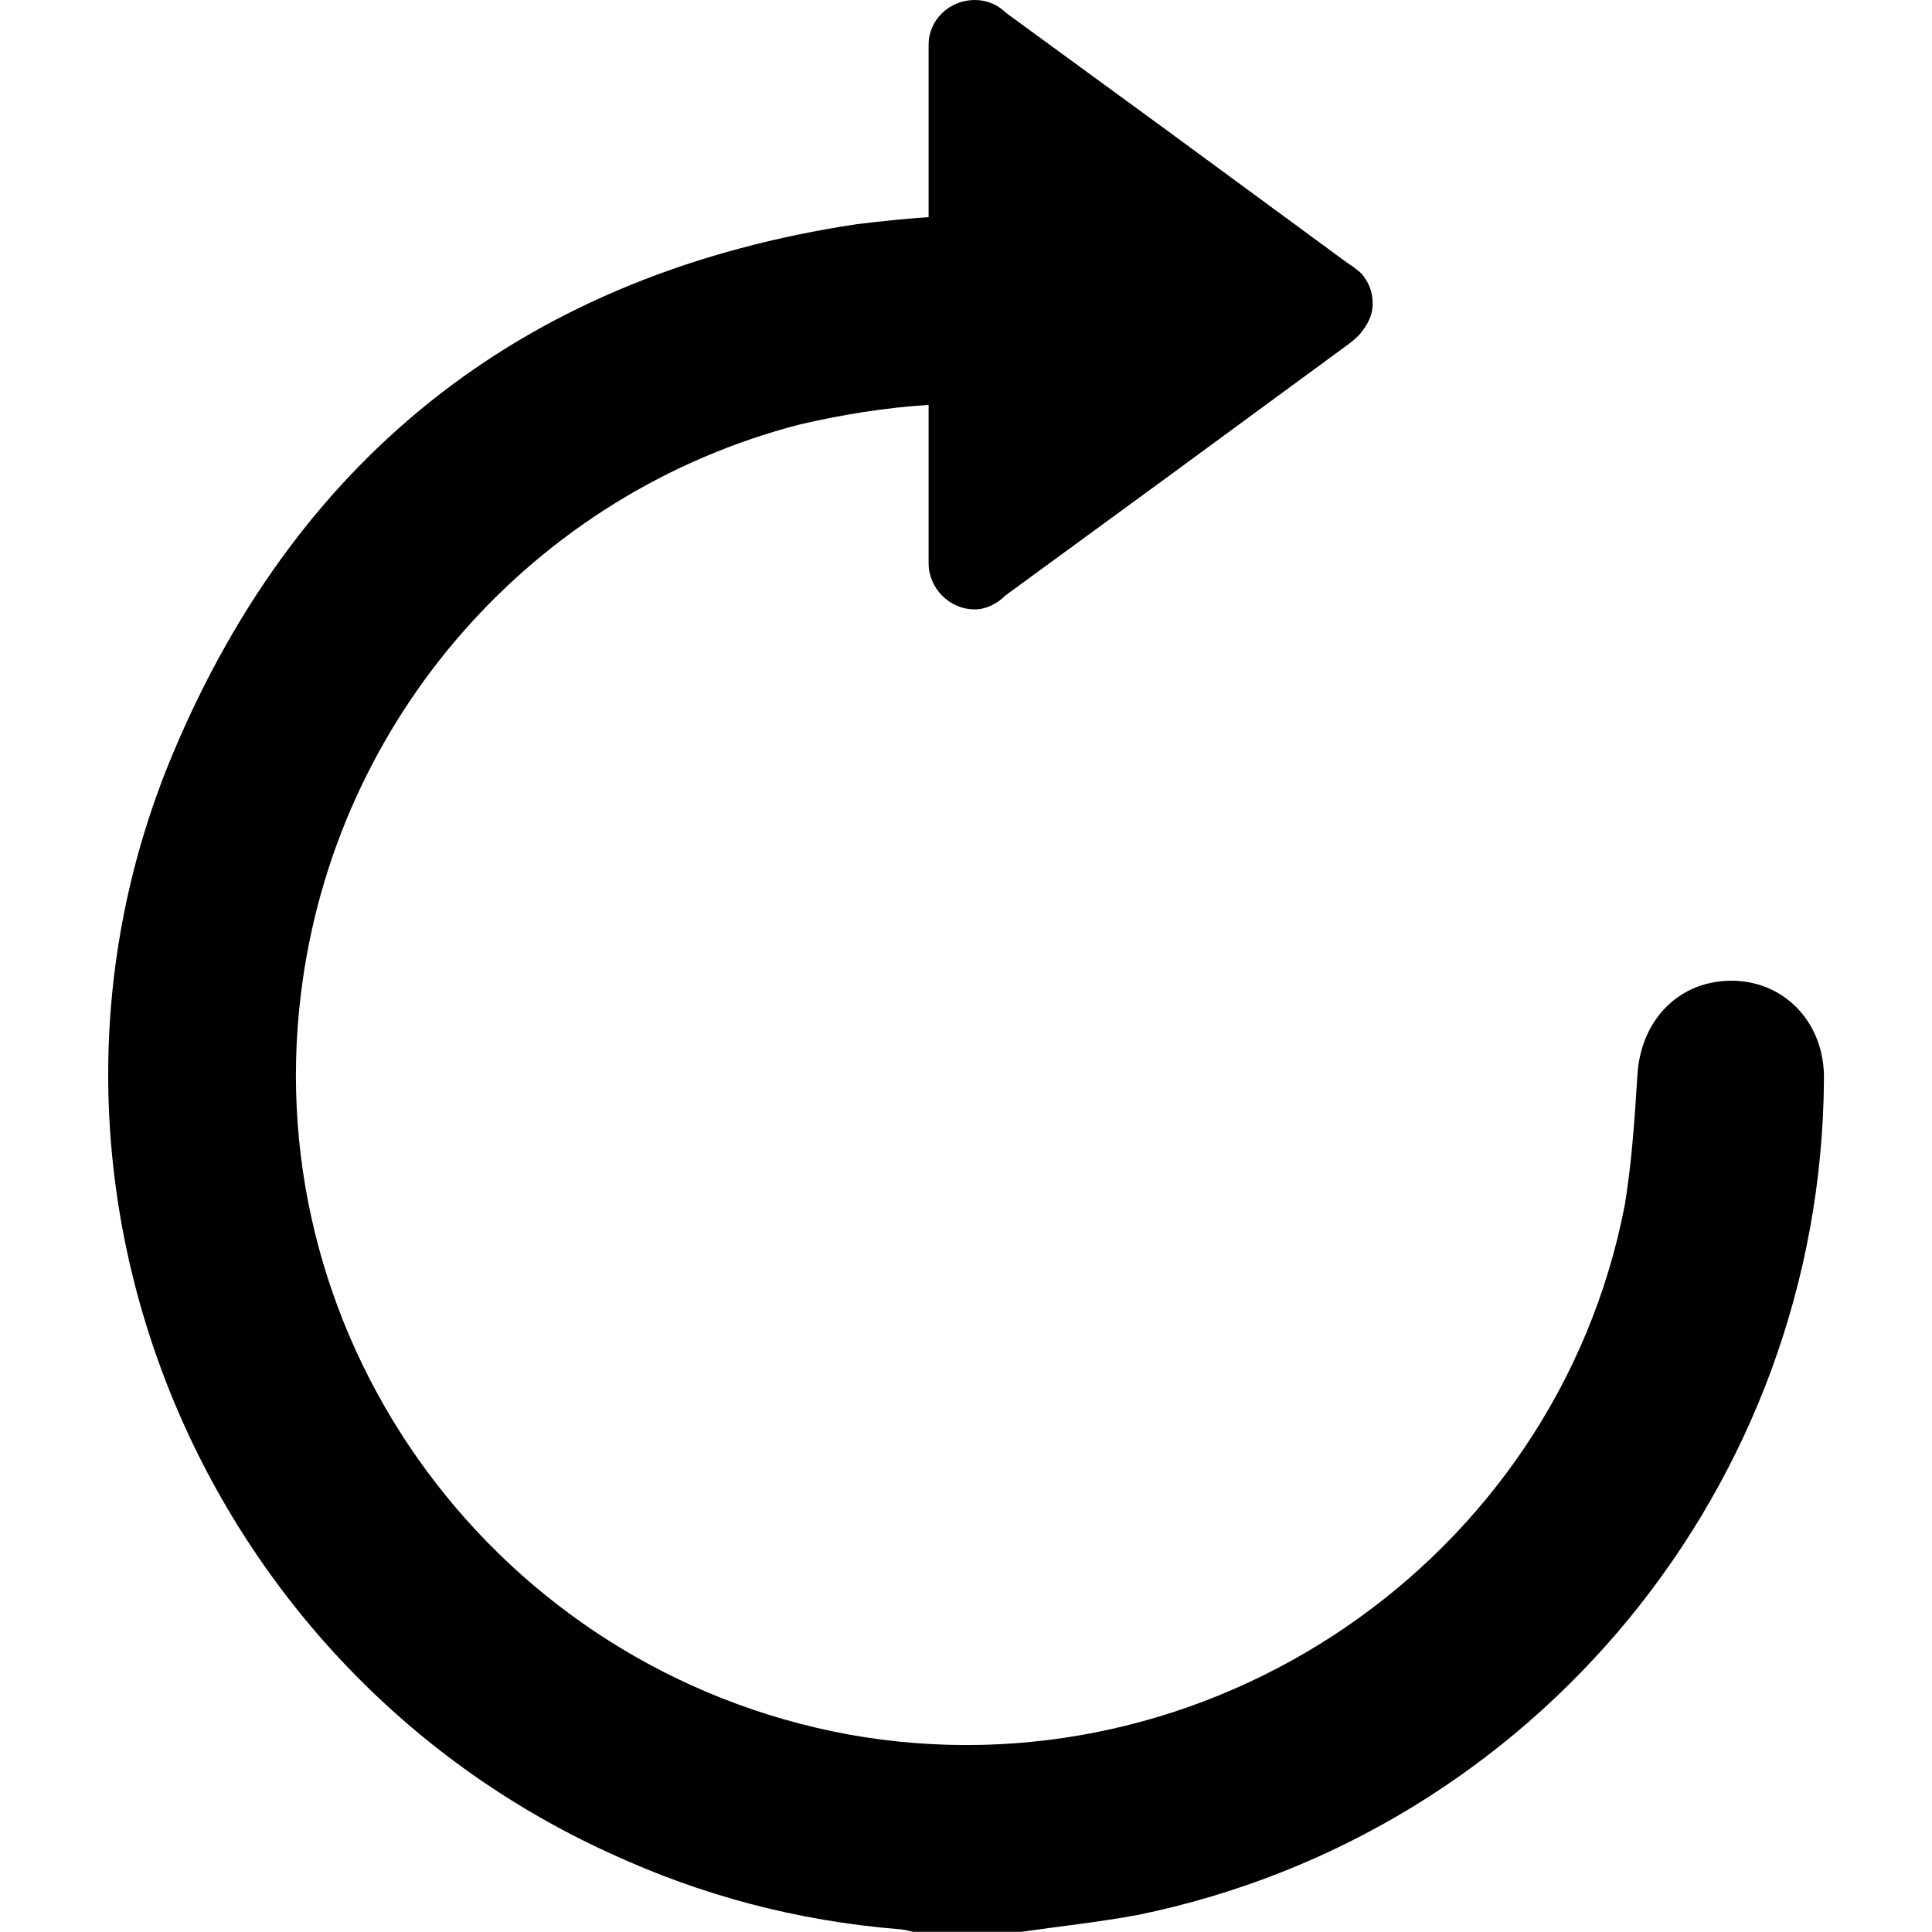
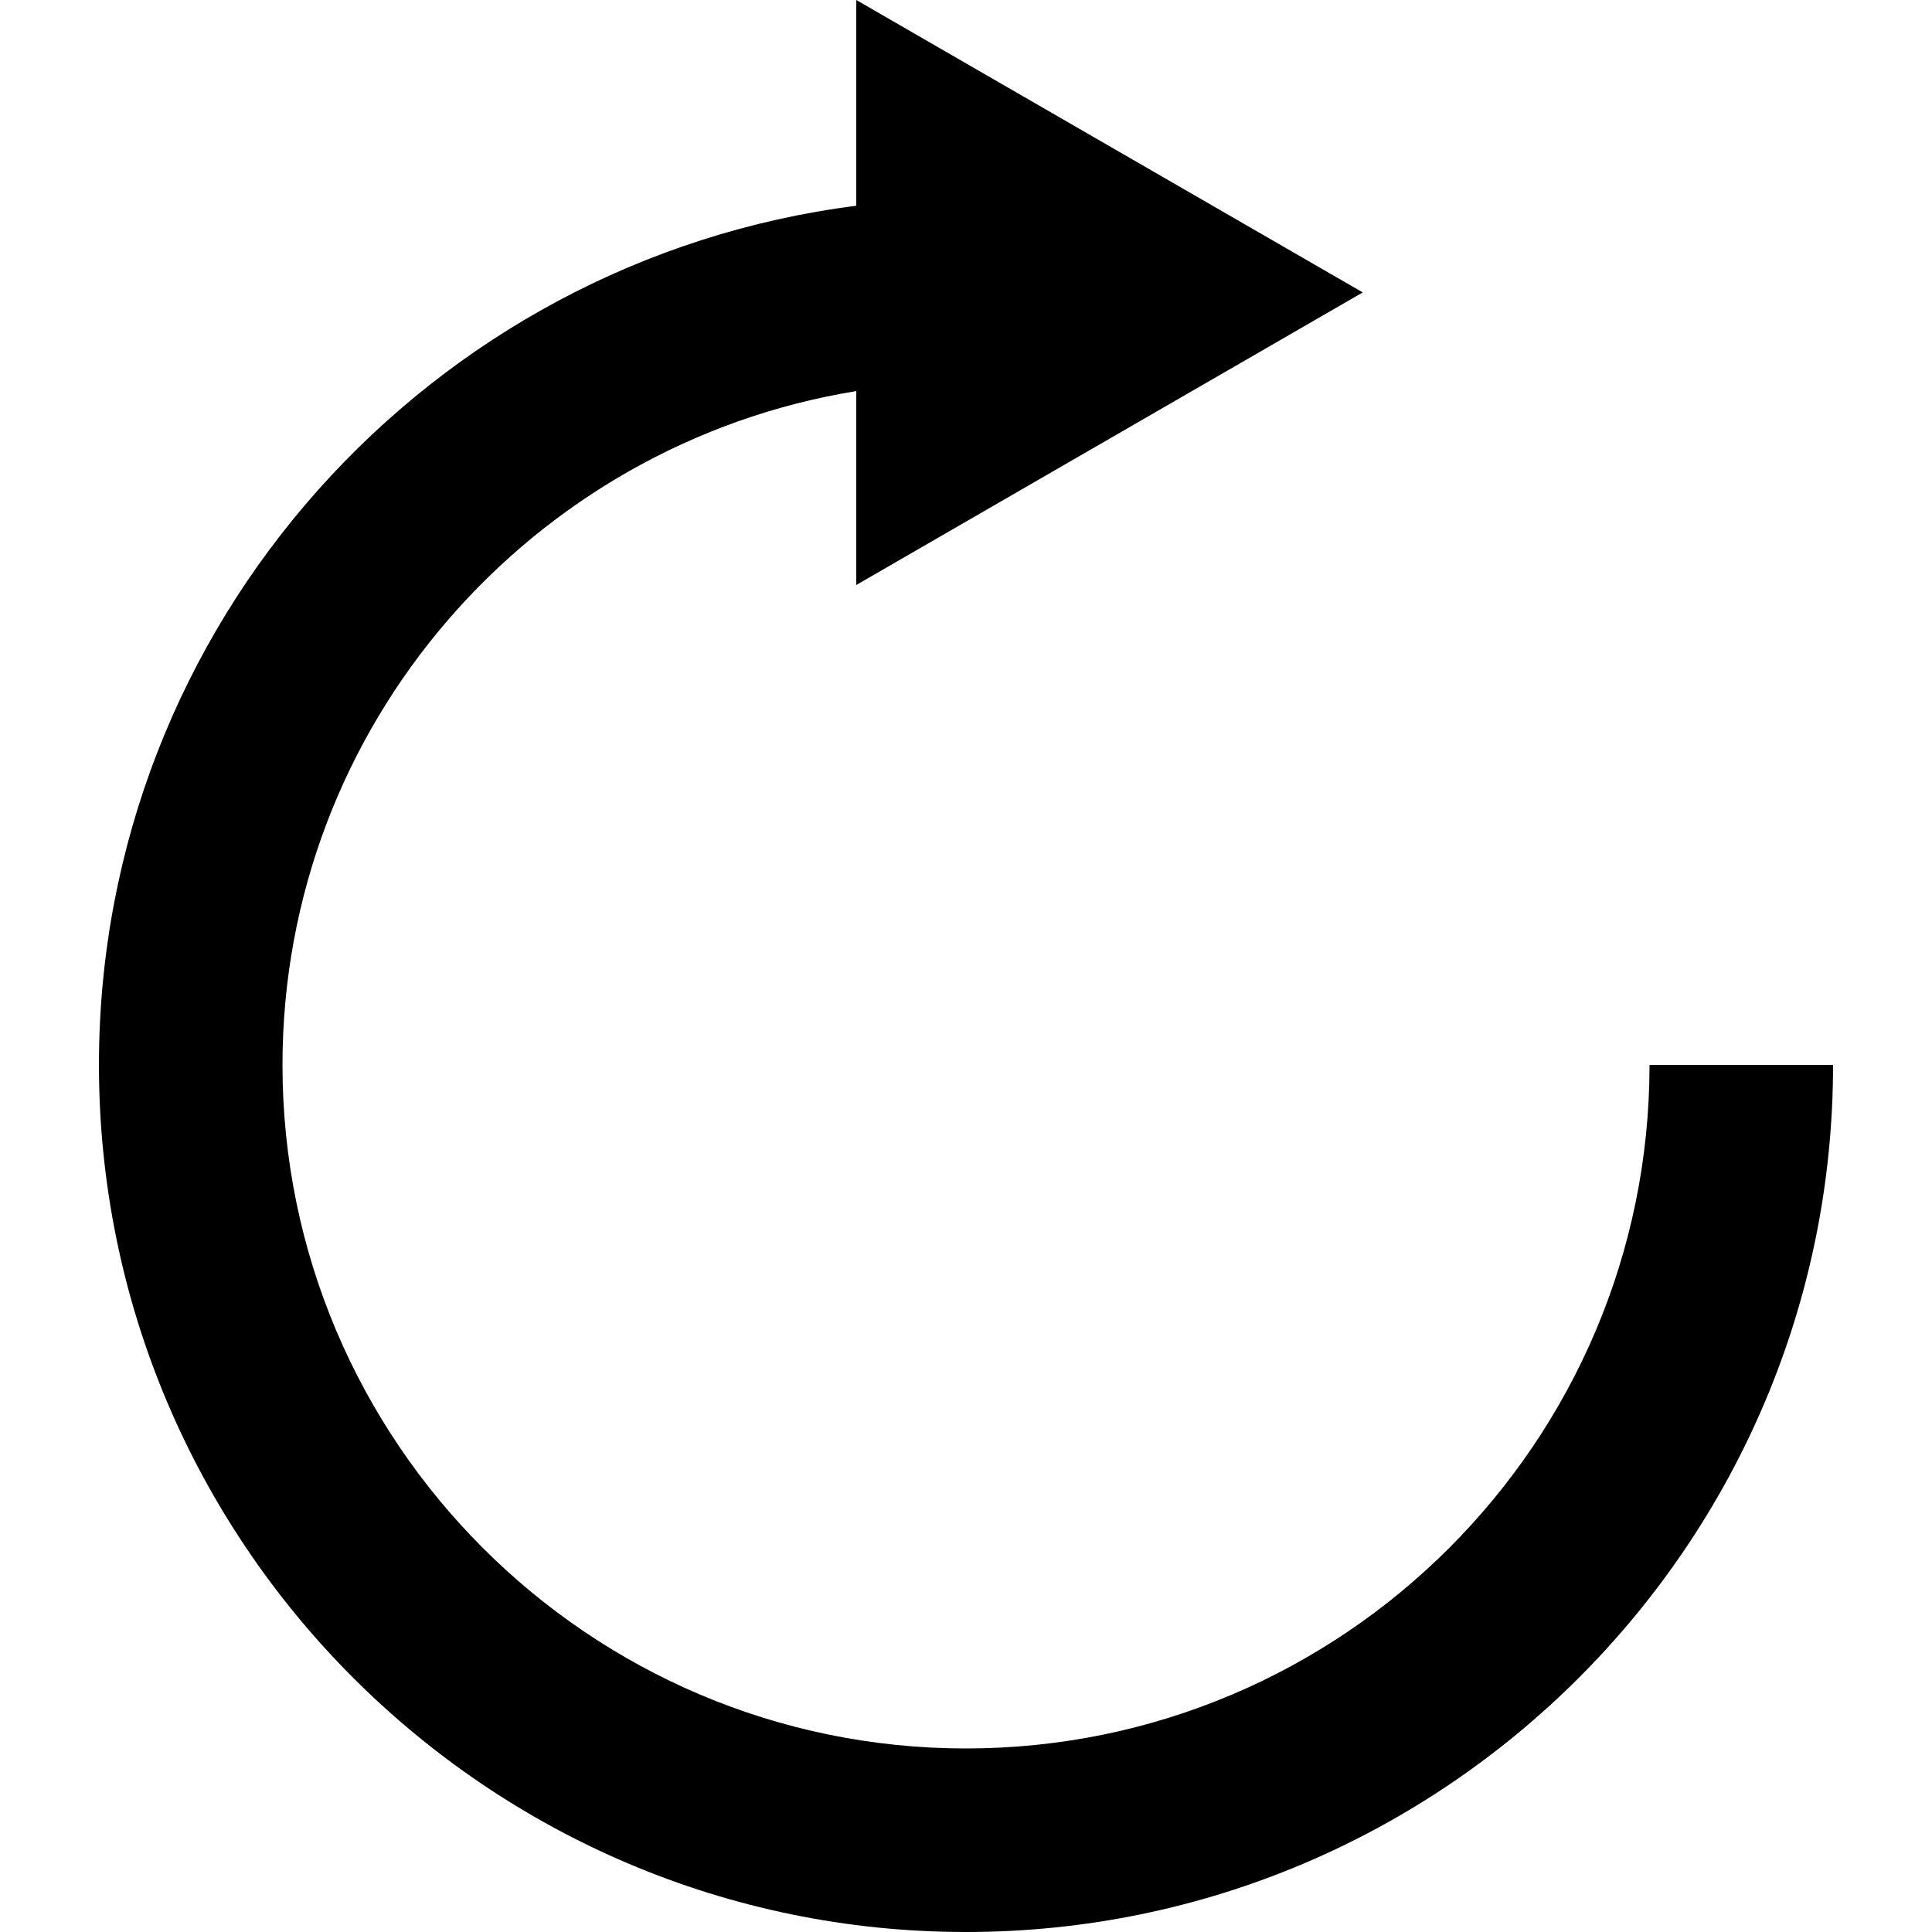
<svg xmlns="http://www.w3.org/2000/svg" version="1.1" id="refresh" x="0px" y="0px" viewBox="0 0 14 14" style="enable-background:new 0 0 14 14;" xml:space="preserve">
-   <path d="M12.566,7.107c-0.396-0.01-0.68,0.284-0.701,0.69  c-0.02,0.315-0.041,0.629-0.091,0.934c-0.497,2.579-3.025,4.305-5.624,3.838  C3.612,12.102,1.866,9.746,2.181,7.198c0.244-1.99,1.685-3.624,3.614-4.122  C6.099,3.005,6.414,2.954,6.729,2.934v1.147c0,0.183,0.152,0.335,0.335,0.335  c0.081,0,0.162-0.041,0.223-0.102l1.167-0.853l1.3-0.954  c0.03-0.02,0.066-0.051,0.096-0.081C9.901,2.365,9.947,2.294,9.947,2.203  c0-0.091-0.029-0.157-0.079-0.218c-0.03-0.03-0.083-0.066-0.113-0.086  L8.455,0.944L7.287,0.091C7.226,0.03,7.145,0,7.064,0  C6.881,0,6.729,0.142,6.729,0.325v1.249C6.556,1.584,6.384,1.604,6.211,1.624  c-2.355,0.355-4.03,1.634-4.954,3.827c-1.289,3.056,0.152,6.609,3.167,7.98  c0.66,0.305,1.35,0.487,2.081,0.548c0.03,0,0.071,0.01,0.112,0.02  c0.264,0,0.518,0,0.782,0c0.284-0.041,0.569-0.071,0.843-0.122  c2.883-0.589,4.954-3.117,4.975-6.051C13.226,7.421,12.942,7.117,12.566,7.107z" />
+   <style type="text/css">
+ 	.st0{display:none;}
+ </style>
+   <path class="st0" d="M12.566,7.107c-0.396-0.01-0.68,0.284-0.701,0.69  c-0.02,0.315-0.041,0.629-0.091,0.934c-0.497,2.579-3.025,4.305-5.624,3.838  C3.612,12.102,1.866,9.746,2.181,7.198c0.244-1.99,1.685-3.624,3.614-4.122  C6.099,3.005,6.414,2.954,6.729,2.934v1.147c0,0.183,0.152,0.335,0.335,0.335  c0.081,0,0.162-0.041,0.223-0.102l1.167-0.853l1.3-0.954  c0.03-0.02,0.066-0.051,0.096-0.081C9.901,2.365,9.947,2.294,9.947,2.203  c0-0.091-0.029-0.157-0.079-0.218c-0.03-0.03-0.083-0.066-0.113-0.086  L8.455,0.944L7.287,0.091C7.226,0.03,7.145,0,7.064,0  C6.881,0,6.729,0.142,6.729,0.325v1.249C6.556,1.584,6.384,1.604,6.211,1.624  c-2.355,0.355-4.03,1.634-4.954,3.827c-1.289,3.056,0.152,6.609,3.167,7.98  c0.66,0.305,1.35,0.487,2.081,0.548c0.03,0,0.071,0.01,0.112,0.02  c0.264,0,0.518,0,0.782,0c0.284-0.041,0.569-0.071,0.843-0.122  c2.883-0.589,4.954-3.117,4.975-6.051C13.226,7.421,12.942,7.117,12.566,7.107z" />
+   <path d="M11.953,7.717c0,2.732-2.222,4.953-4.953,4.953s-4.953-2.222-4.953-4.953  c0-2.46,1.804-4.501,4.158-4.883v1.405L9.875,2.119L6.205,0v1.491  c-3.09,0.393-5.488,3.032-5.488,6.226C0.717,11.182,3.535,14,7,14  s6.283-2.818,6.283-6.283H11.953z" />
</svg>
